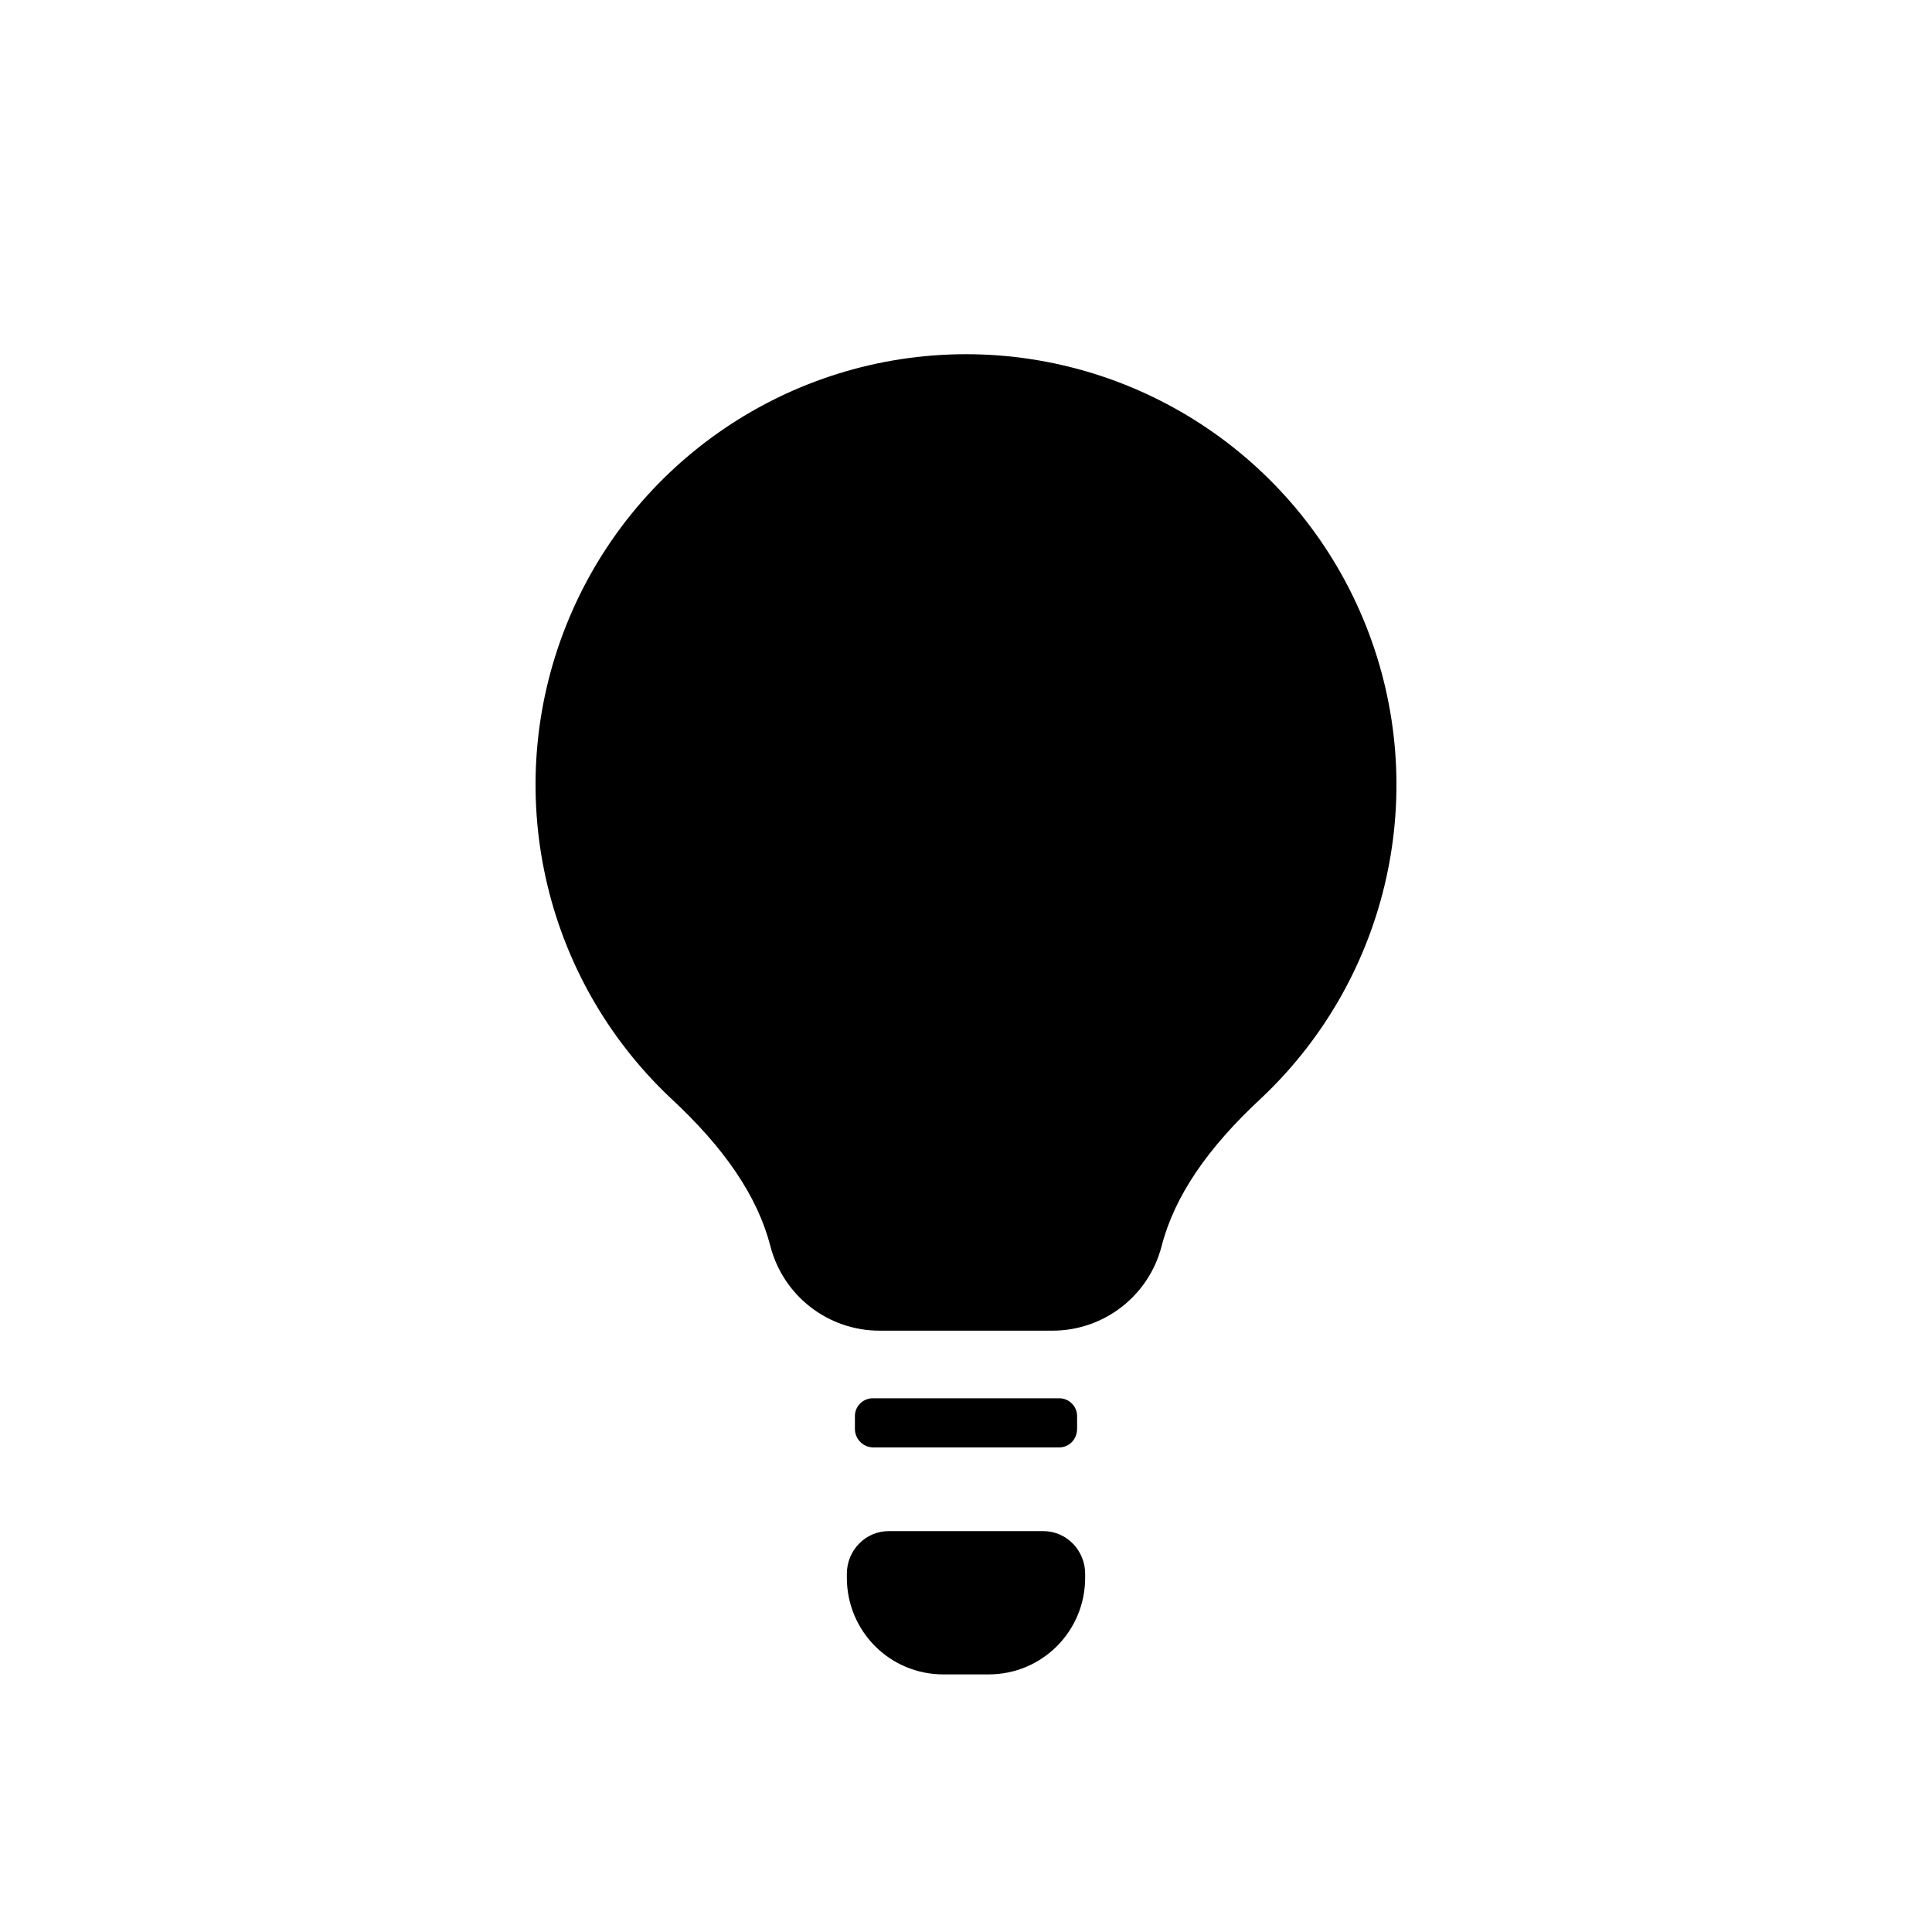
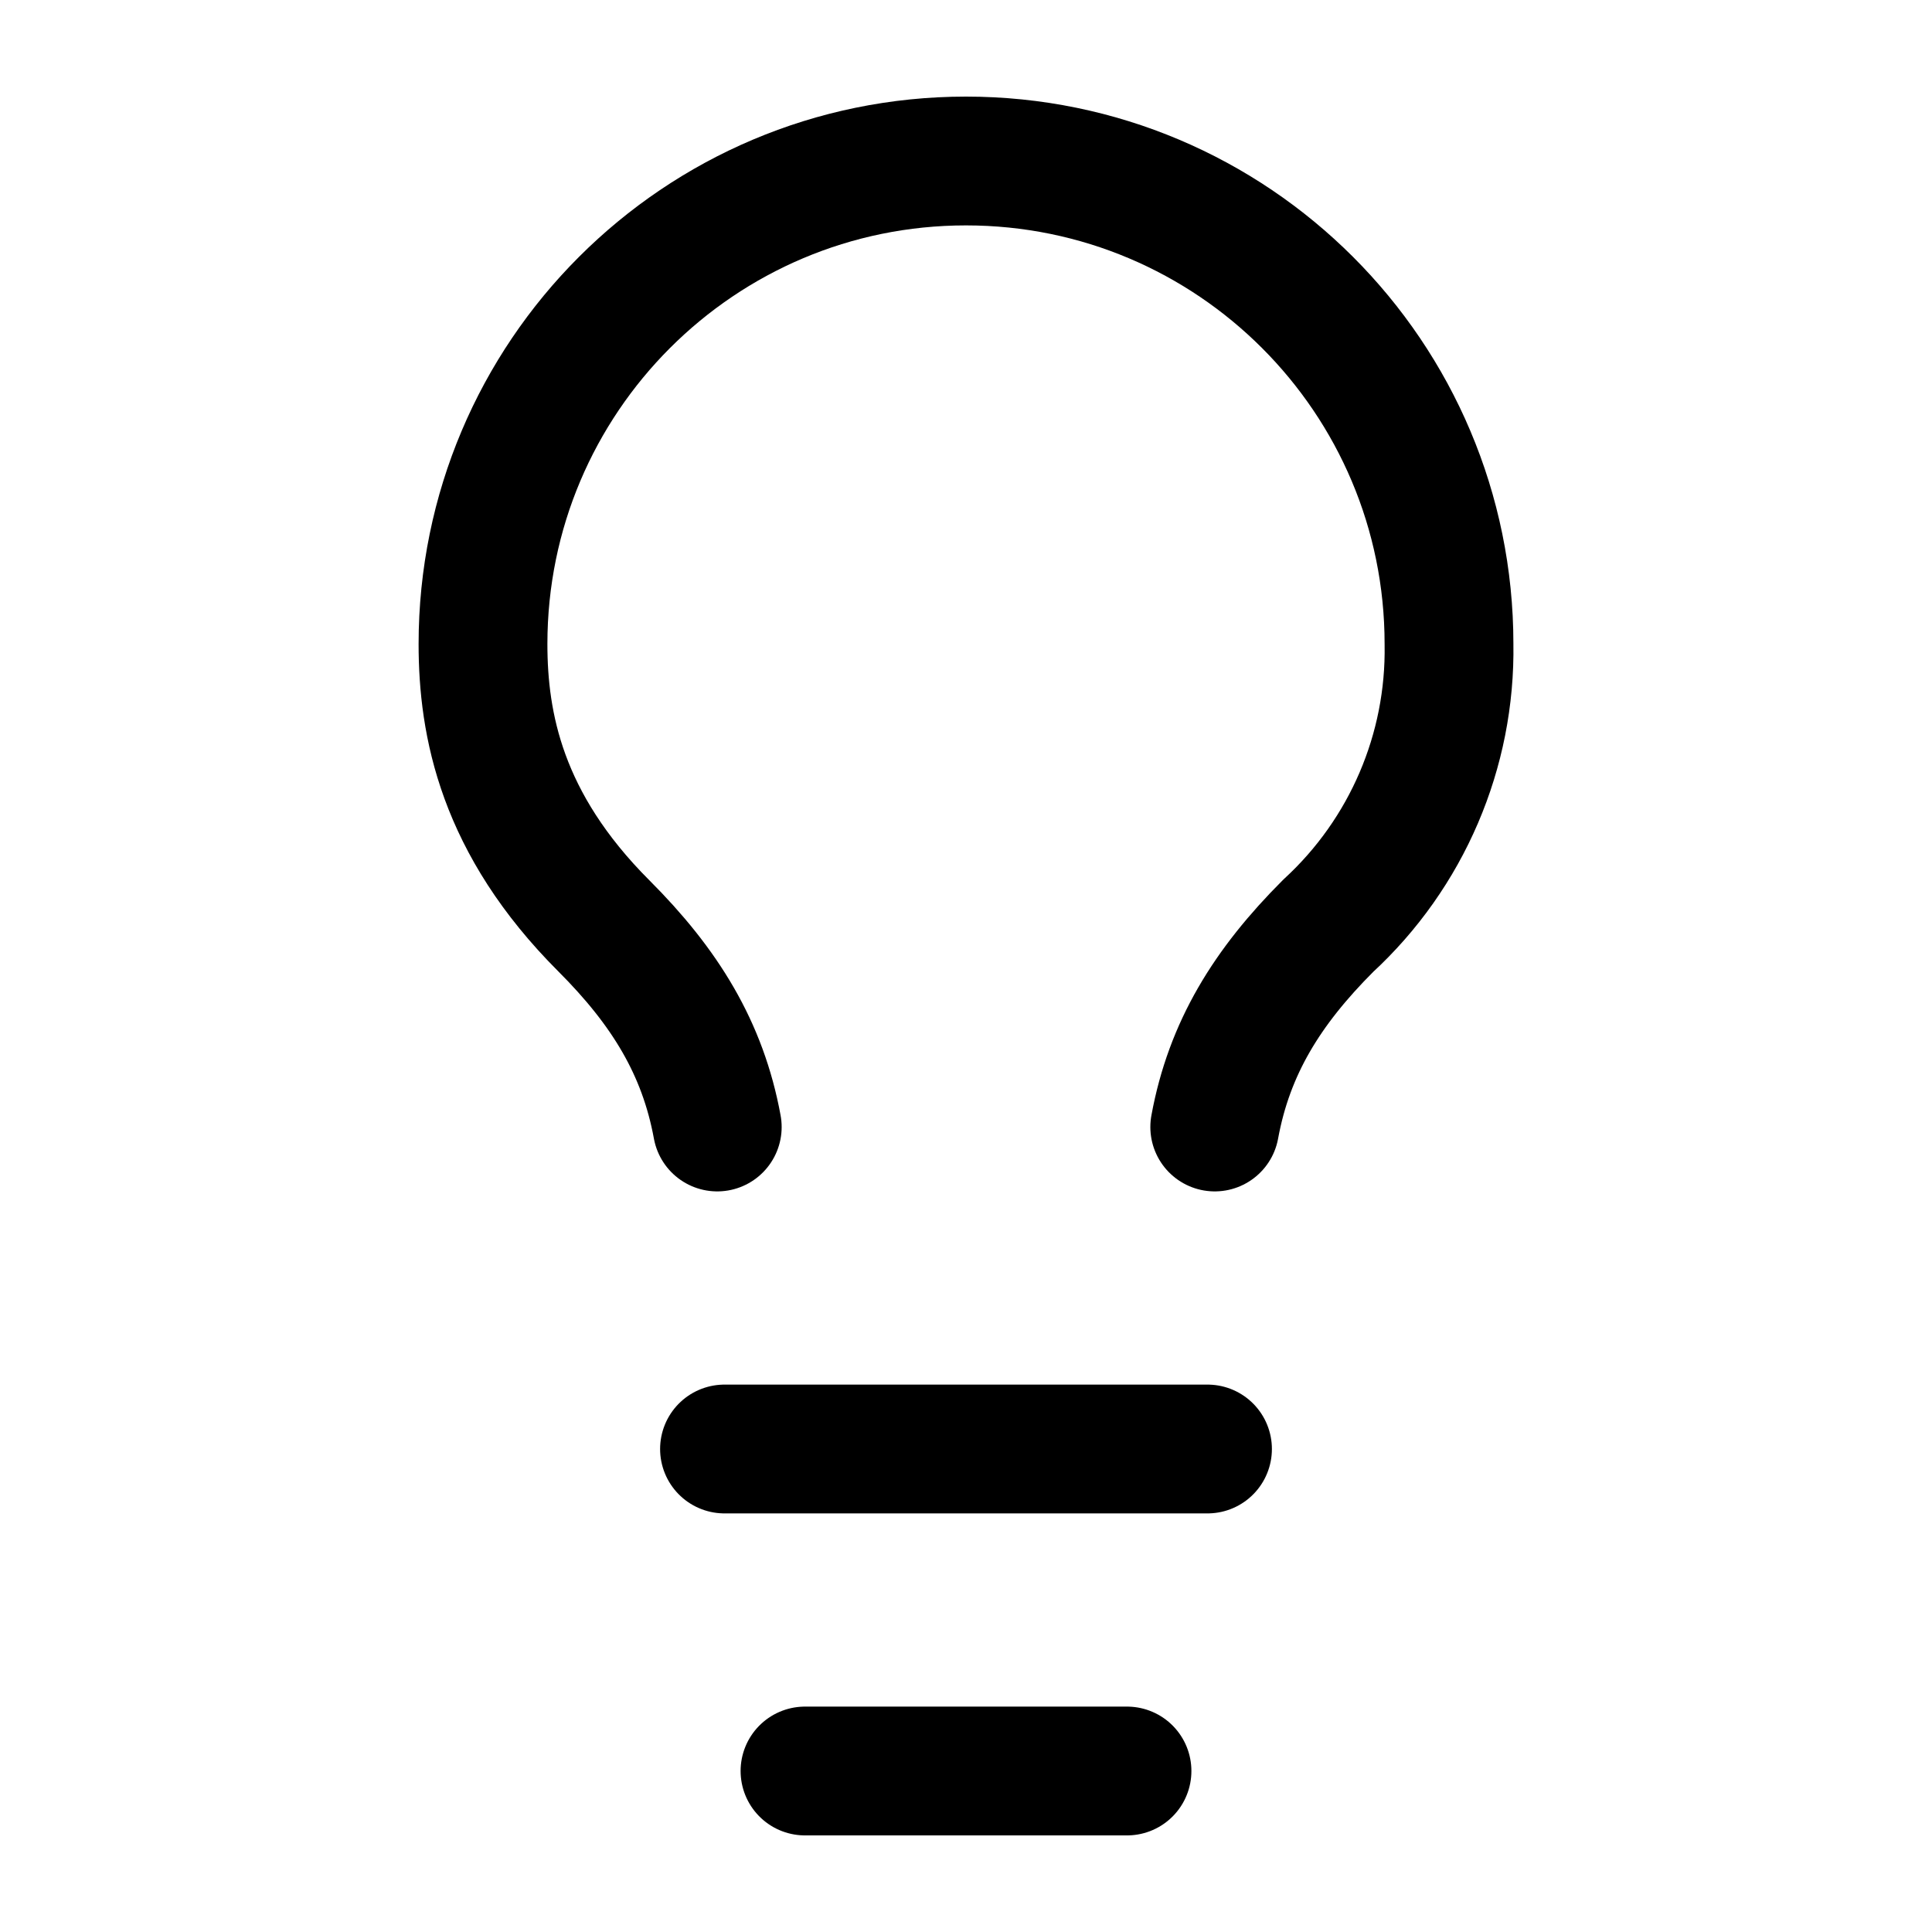
- <svg xmlns="http://www.w3.org/2000/svg" class="route-overlay__nav-svg" viewBox="0 0 24 24" aria-hidden="true">
-   <path fill="currentColor" fill-rule="evenodd" d="M12 4.4a5.35 5.35 0 0 1 3.67 9.24c-.67.62-1.08 1.22-1.24 1.84a1.4 1.4 0 0 1-1.36 1.05h-2.14a1.4 1.4 0 0 1-1.36-1.05c-.16-.62-.57-1.22-1.24-1.84A5.35 5.35 0 0 1 12 4.4Zm-1.16 12.97h2.32c.12 0 .22.1.22.22v.16c0 .13-.1.23-.22.23h-2.32a.23.23 0 0 1-.22-.23v-.16c0-.12.1-.22.22-.22Zm.2 1.65h1.92c.29 0 .52.24.52.53v.05c0 .66-.53 1.2-1.2 1.2h-.56c-.67 0-1.2-.54-1.2-1.2v-.05c0-.29.23-.53.52-.53Z" clip-rule="evenodd" />
+ <svg xmlns="http://www.w3.org/2000/svg" viewBox="0 0 24 24" aria-hidden="true" fill="none" stroke="currentColor" stroke-width="1.6" stroke-linecap="round" stroke-linejoin="round">
+   <path d="M9 18h6" />
+   <path d="M10 22h4" />
+   <path d="M15.09 14c.18-.98.65-1.74 1.41-2.5A4.65 4.65 0 0 0 18 8 6 6 0 0 0 6 8c0 1 .23 2.23 1.5 3.5.76.76 1.23 1.52 1.41 2.5" />
</svg>
